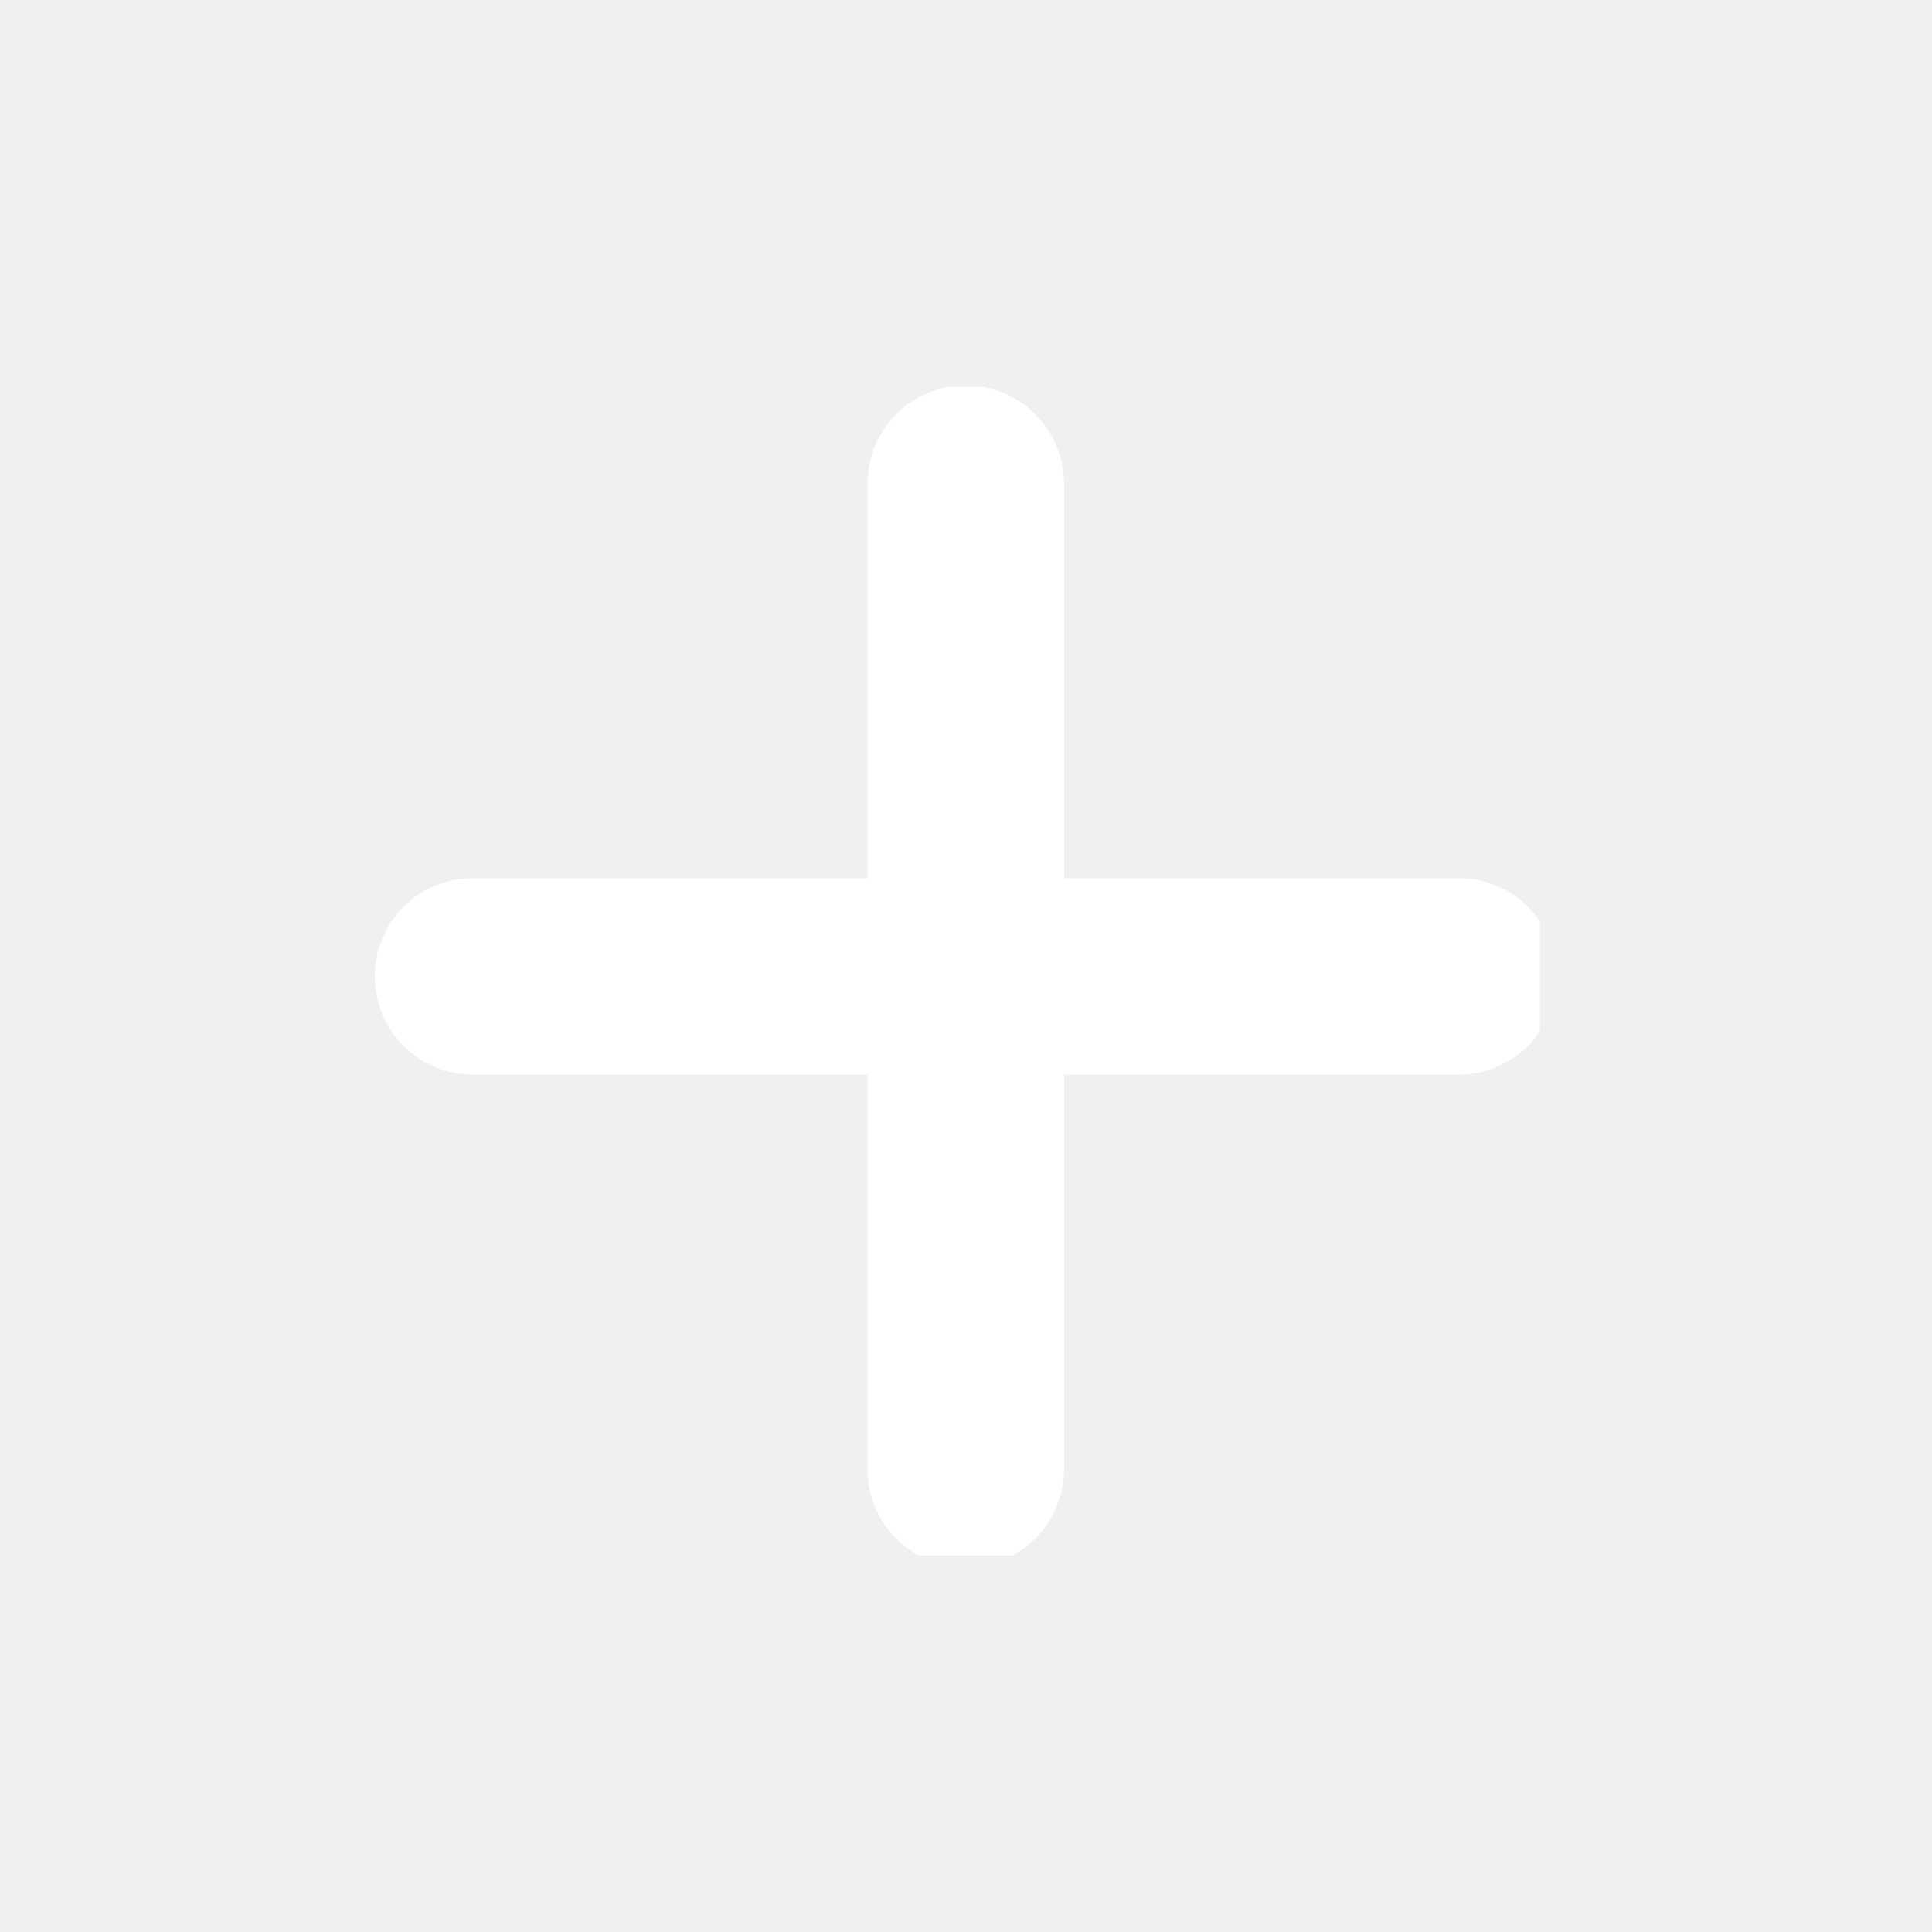
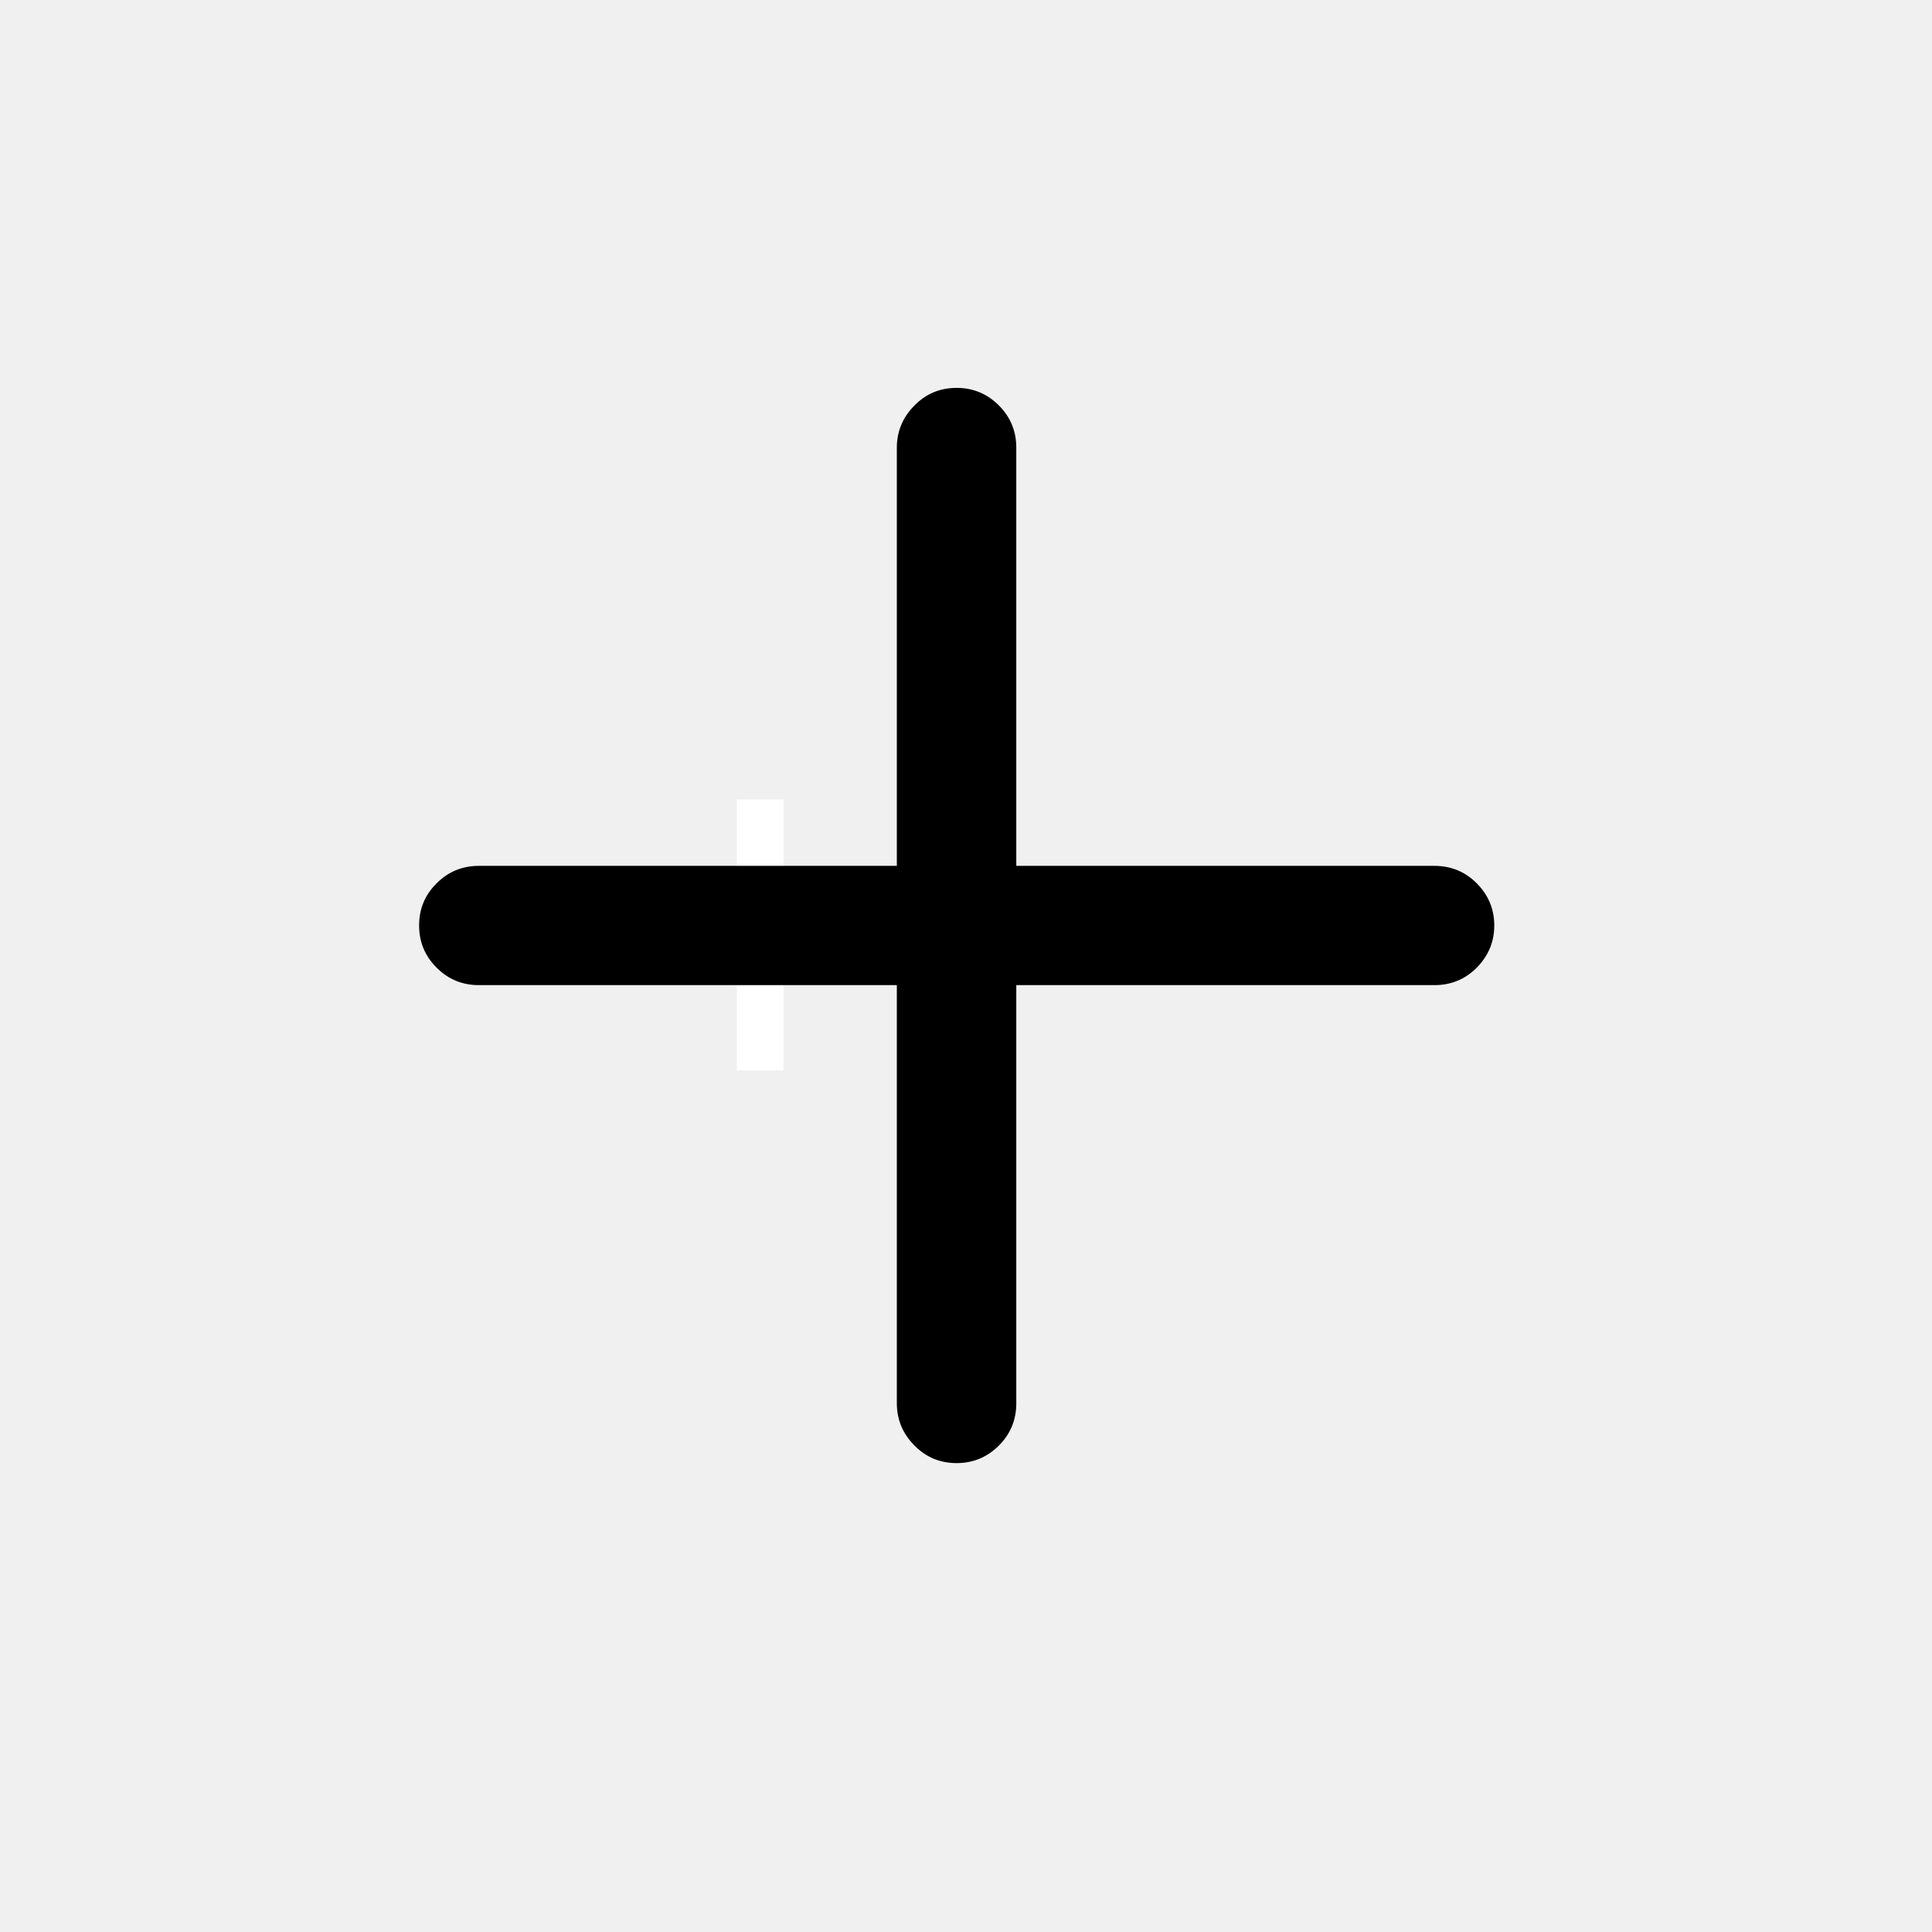
<svg xmlns="http://www.w3.org/2000/svg" width="40" zoomAndPan="magnify" viewBox="0 0 30 30" height="40" preserveAspectRatio="xMidYMid meet" version="1.0">
  <defs>
-     <clipPath id="6ae7683326">
-       <path d="M 5.766 6.008 L 23.91 6.008 L 23.91 24.152 L 5.766 24.152 Z M 5.766 6.008 " clip-rule="nonzero" />
-     </clipPath>
-     <clipPath id="7cb4f58733">
-       <path d="M 8.484 8.727 L 21.551 8.727 L 21.551 21.793 L 8.484 21.793 Z M 8.484 8.727 " clip-rule="nonzero" />
+     <clipPath id="52cd5f11aa">
+       <path d="M 6.508 6.023 L 23.203 6.023 L 23.203 22.719 L 6.508 22.719 Z M 6.508 6.023 " clip-rule="nonzero" />
    </clipPath>
  </defs>
-   <g clip-path="url(#6ae7683326)">
-     <path fill="#ffffff" d="M 14.973 5.984 C 14.77 5.988 14.578 6.031 14.391 6.109 C 14.207 6.191 14.043 6.301 13.902 6.449 C 13.762 6.594 13.652 6.758 13.578 6.945 C 13.504 7.137 13.469 7.328 13.469 7.531 L 13.469 13.637 L 7.367 13.637 C 7.164 13.633 6.965 13.668 6.777 13.746 C 6.586 13.82 6.418 13.93 6.273 14.074 C 6.129 14.219 6.016 14.383 5.938 14.574 C 5.859 14.762 5.82 14.957 5.82 15.16 C 5.82 15.367 5.859 15.562 5.938 15.75 C 6.016 15.938 6.129 16.105 6.273 16.246 C 6.418 16.391 6.586 16.5 6.777 16.578 C 6.965 16.652 7.164 16.691 7.367 16.688 L 13.469 16.688 L 13.469 22.789 C 13.469 22.996 13.504 23.191 13.578 23.383 C 13.656 23.57 13.766 23.738 13.91 23.883 C 14.051 24.027 14.219 24.141 14.406 24.219 C 14.594 24.297 14.793 24.34 14.996 24.34 C 15.199 24.34 15.395 24.297 15.586 24.219 C 15.773 24.141 15.938 24.027 16.082 23.883 C 16.227 23.738 16.336 23.57 16.41 23.383 C 16.488 23.191 16.523 22.996 16.523 22.789 L 16.523 16.688 L 22.625 16.688 C 22.828 16.691 23.027 16.652 23.215 16.578 C 23.406 16.5 23.574 16.391 23.719 16.246 C 23.863 16.105 23.977 15.938 24.055 15.75 C 24.133 15.562 24.172 15.367 24.172 15.16 C 24.172 14.957 24.133 14.762 24.055 14.574 C 23.977 14.383 23.863 14.219 23.719 14.074 C 23.574 13.93 23.406 13.82 23.215 13.746 C 23.027 13.668 22.828 13.633 22.625 13.637 L 16.523 13.637 L 16.523 7.531 C 16.523 7.324 16.488 7.129 16.41 6.938 C 16.332 6.746 16.219 6.578 16.074 6.434 C 15.93 6.285 15.762 6.176 15.57 6.098 C 15.379 6.02 15.18 5.98 14.973 5.984 Z M 14.973 5.984 " fill-opacity="1" fill-rule="nonzero" />
-   </g>
-   <g clip-path="url(#7cb4f58733)">
-     <path fill="#ffffff" d="M 14.98 8.715 C 14.836 8.715 14.699 8.746 14.57 8.801 C 14.438 8.859 14.324 8.938 14.223 9.039 C 14.125 9.141 14.047 9.258 13.996 9.391 C 13.941 9.523 13.918 9.66 13.918 9.805 L 13.918 14.109 L 9.617 14.109 C 9.473 14.105 9.332 14.133 9.199 14.184 C 9.066 14.238 8.949 14.316 8.844 14.418 C 8.742 14.52 8.664 14.637 8.609 14.77 C 8.551 14.902 8.523 15.039 8.523 15.184 C 8.523 15.328 8.551 15.465 8.609 15.598 C 8.664 15.73 8.742 15.848 8.844 15.949 C 8.949 16.051 9.066 16.129 9.199 16.184 C 9.332 16.234 9.473 16.262 9.617 16.262 L 13.918 16.262 L 13.918 20.562 C 13.918 20.707 13.945 20.848 13.996 20.98 C 14.051 21.113 14.129 21.23 14.23 21.336 C 14.332 21.438 14.449 21.516 14.582 21.57 C 14.715 21.629 14.852 21.656 14.996 21.656 C 15.141 21.656 15.277 21.629 15.41 21.57 C 15.543 21.516 15.66 21.438 15.762 21.336 C 15.863 21.23 15.941 21.113 15.996 20.98 C 16.047 20.848 16.074 20.707 16.07 20.562 L 16.07 16.262 L 20.375 16.262 C 20.52 16.262 20.66 16.234 20.793 16.184 C 20.926 16.129 21.043 16.051 21.145 15.949 C 21.25 15.848 21.328 15.73 21.383 15.598 C 21.438 15.465 21.465 15.328 21.465 15.184 C 21.465 15.039 21.438 14.902 21.383 14.77 C 21.328 14.637 21.25 14.52 21.145 14.418 C 21.043 14.316 20.926 14.238 20.793 14.184 C 20.66 14.133 20.52 14.105 20.375 14.109 L 16.07 14.109 L 16.07 9.805 C 16.074 9.66 16.047 9.52 15.992 9.383 C 15.938 9.25 15.859 9.129 15.758 9.027 C 15.652 8.926 15.535 8.848 15.398 8.793 C 15.266 8.738 15.125 8.711 14.98 8.715 Z M 14.98 8.715 " fill-opacity="1" fill-rule="nonzero" />
+   <path stroke-linecap="butt" transform="matrix(0, 0.725806, -0.725806, 0, 12.16822, 12.41243)" fill="none" stroke-linejoin="miter" d="M 0.002 0.501 L 5.799 0.501 " stroke="#ffffff" stroke-width="1" stroke-opacity="1" stroke-miterlimit="4" />
+   <g clip-path="url(#52cd5f11aa)">
+     <path fill="#000000" d="M 22.273 13.445 L 15.781 13.445 L 15.781 6.953 C 15.781 6.695 15.691 6.477 15.512 6.297 C 15.328 6.113 15.109 6.023 14.855 6.023 C 14.598 6.023 14.379 6.113 14.199 6.297 C 14.02 6.477 13.926 6.695 13.926 6.953 L 13.926 13.445 L 7.434 13.445 C 7.18 13.445 6.961 13.535 6.781 13.715 C 6.598 13.895 6.508 14.113 6.508 14.371 C 6.508 14.629 6.598 14.844 6.781 15.027 C 6.961 15.207 7.18 15.297 7.434 15.297 L 13.926 15.297 L 13.926 21.789 C 13.926 22.047 14.02 22.266 14.199 22.445 C 14.379 22.629 14.598 22.719 14.855 22.719 C 15.109 22.719 15.328 22.629 15.512 22.445 C 15.691 22.266 15.781 22.047 15.781 21.789 L 15.781 15.297 L 22.273 15.297 C 22.531 15.297 22.75 15.207 22.93 15.027 C 23.109 14.844 23.203 14.629 23.203 14.371 C 23.203 14.113 23.109 13.895 22.93 13.715 C 22.75 13.535 22.531 13.445 22.273 13.445 Z M 22.273 13.445 " fill-opacity="1" fill-rule="nonzero" />
  </g>
</svg>
